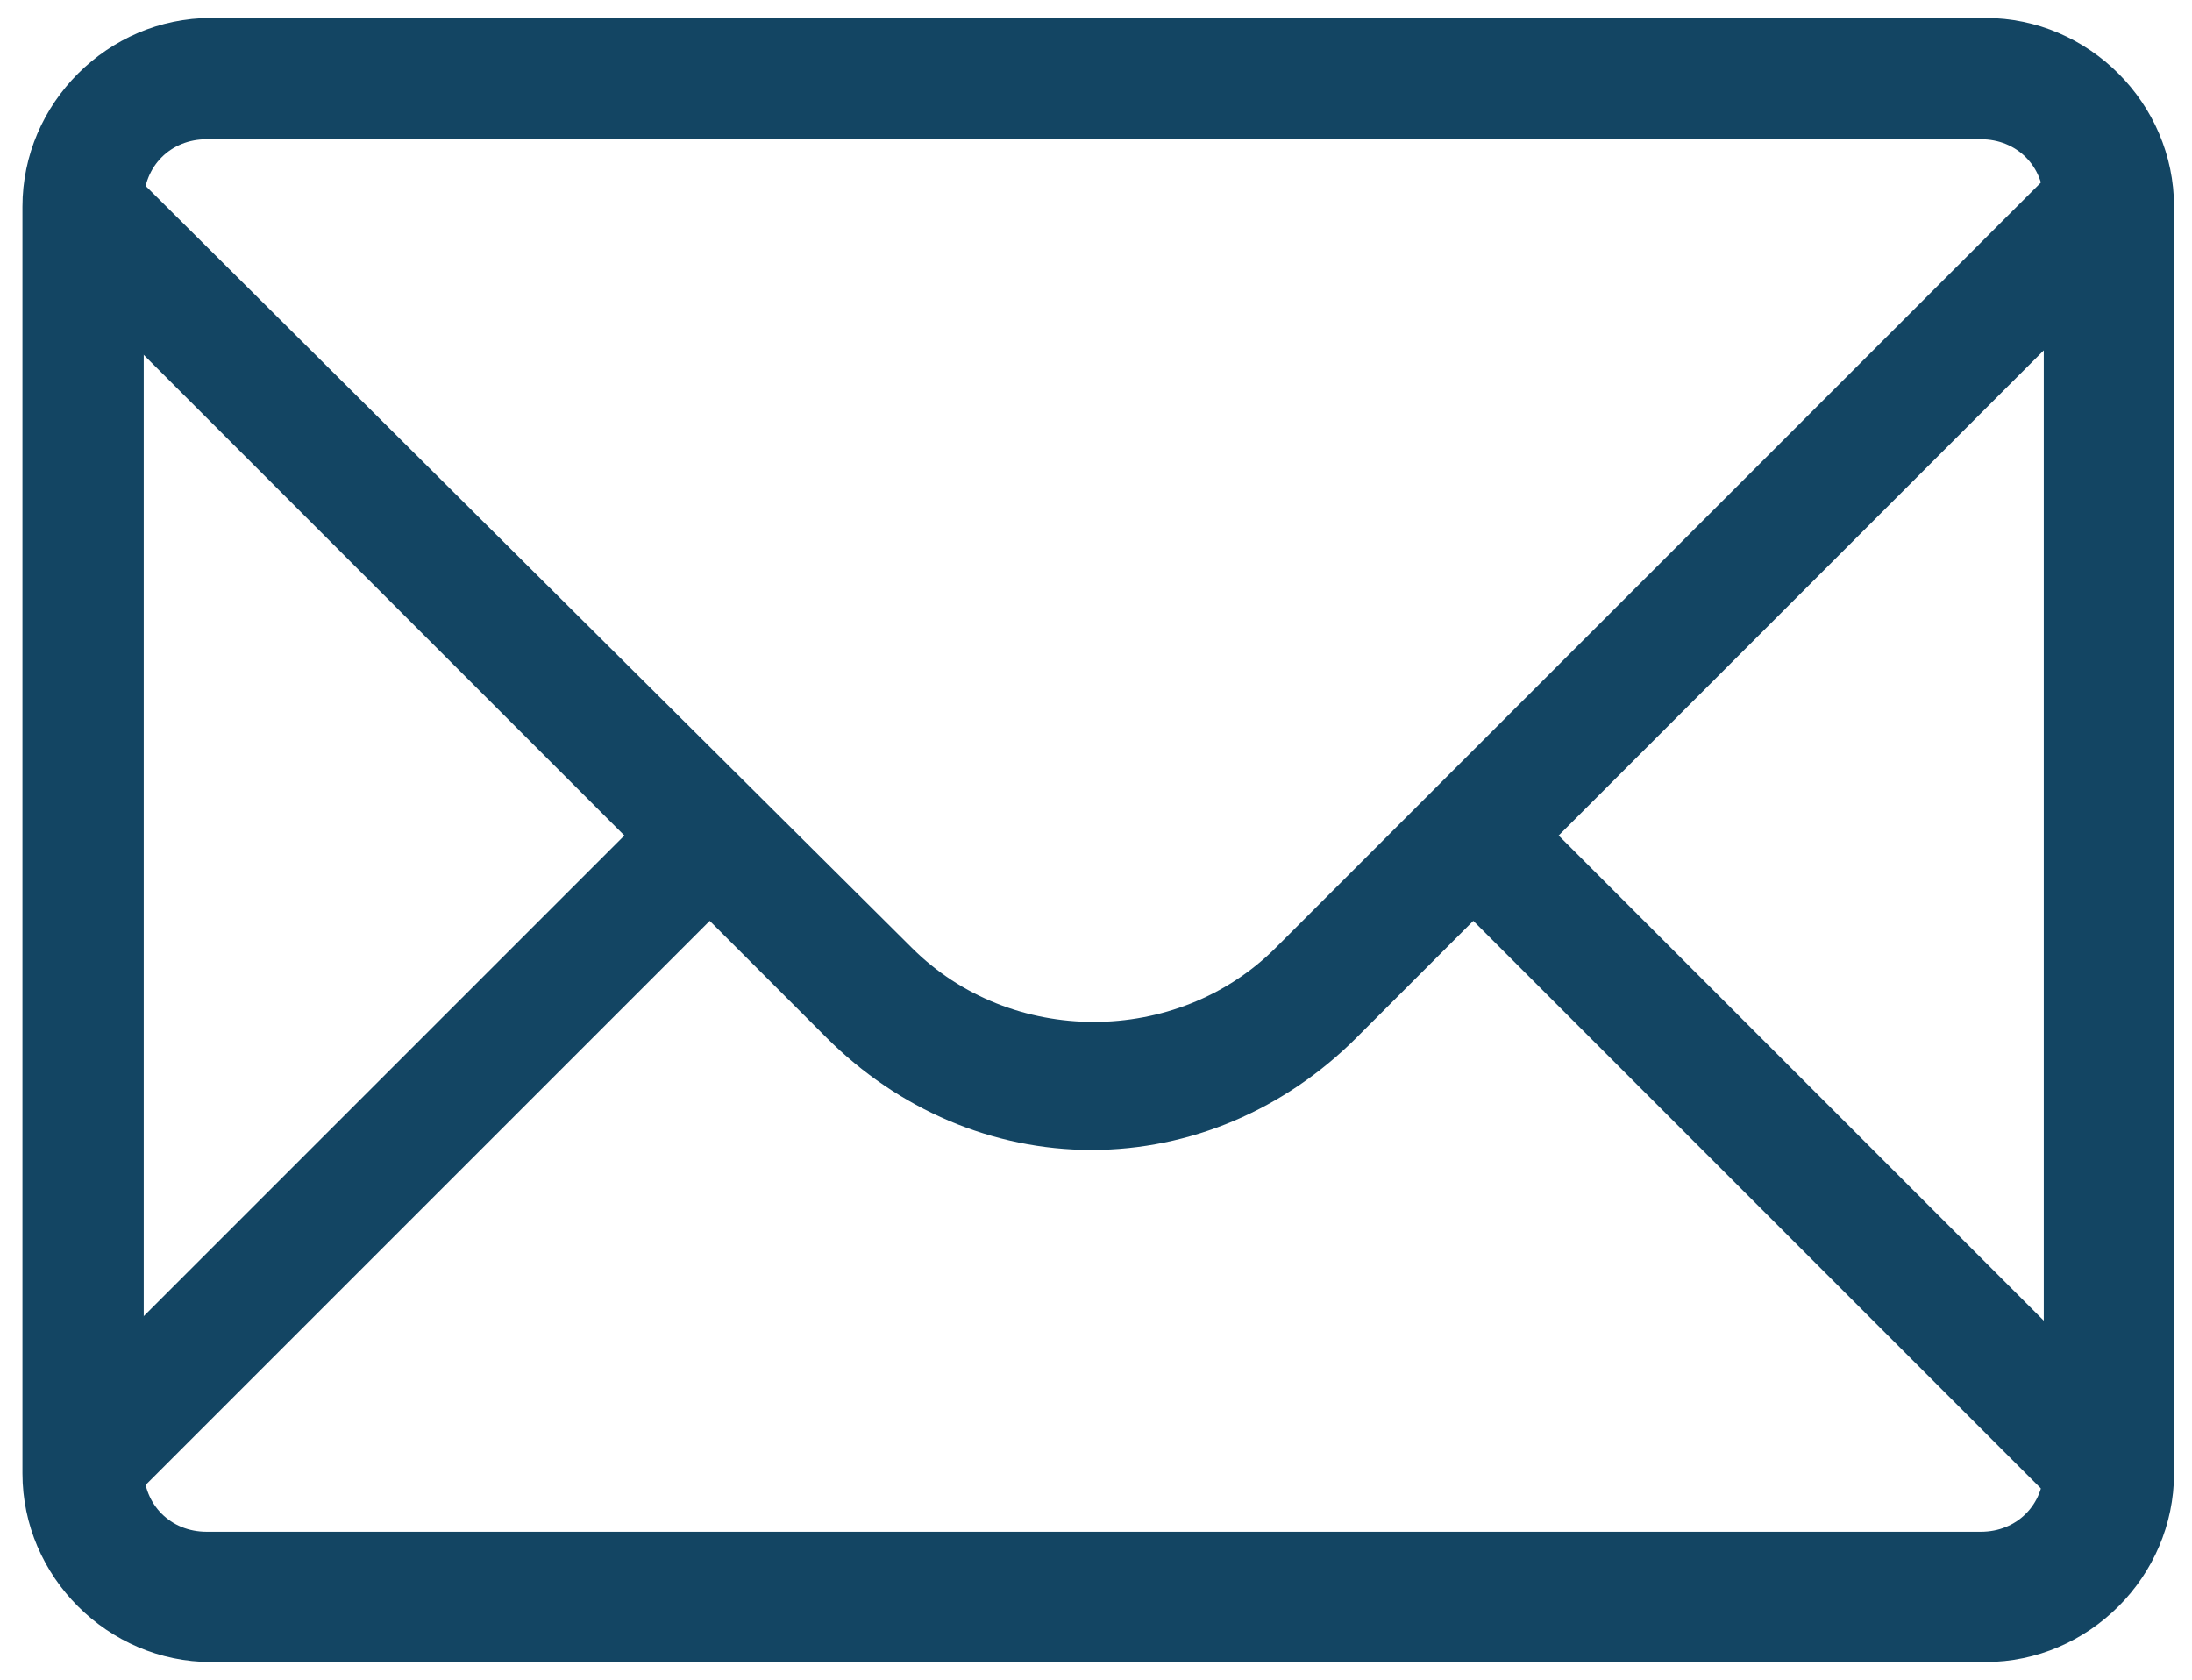
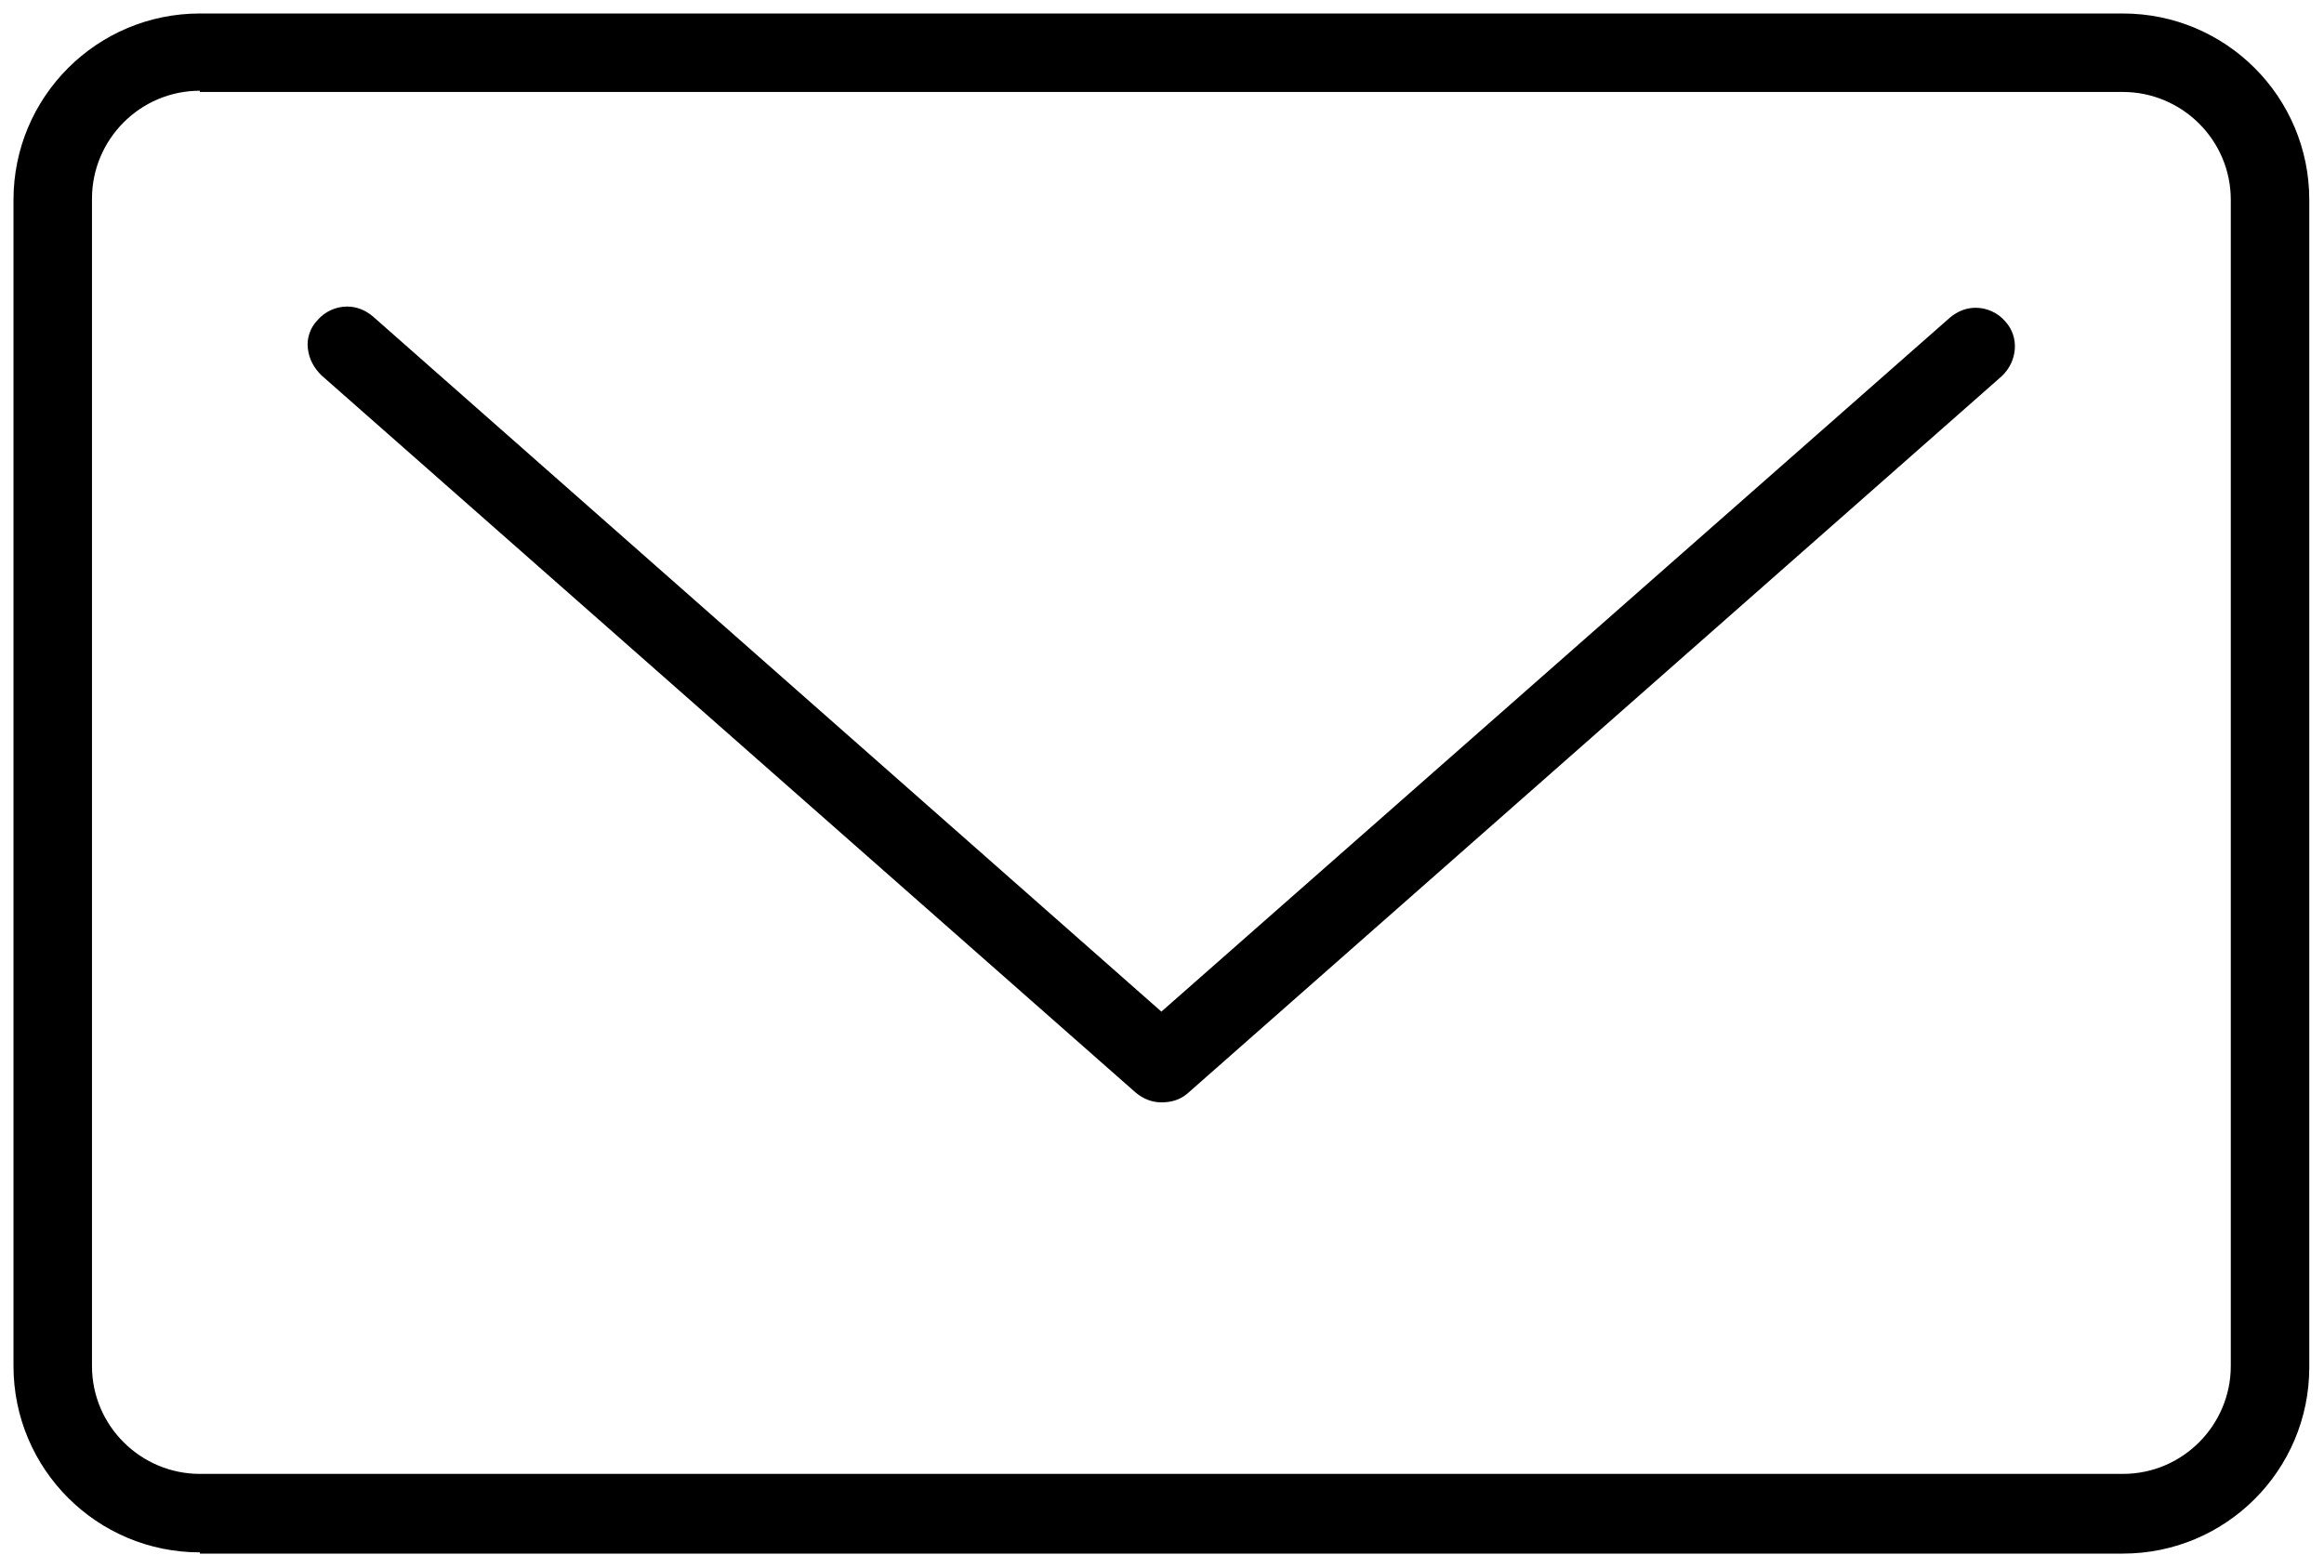
- <svg xmlns="http://www.w3.org/2000/svg" version="1.1" id="Layer_1" x="0px" y="0px" viewBox="0 0 48.8 37.4" enable-background="new 0 0 48.8 37.4" xml:space="preserve">
-   <g id="Icon-Envelope" transform="translate(78, 232)">
-     <path id="Fill-3" fill="#134563" d="M-30.1-226.6l-1.9-1.9l-17.6,17.6c-2.2,2.2-5.9,2.2-8.1,0l-17.6-17.5l-1.9,1.9l13.1,13.1   l-13.1,13.1l1.9,1.9l13.1-13.1l2.6,2.6c1.6,1.6,3.7,2.5,5.9,2.5s4.3-0.9,5.9-2.5l2.6-2.6l13.1,13.1l1.9-1.9l-13.1-13.1L-30.1-226.6   " />
-     <path id="Fill-4" fill="#134563" d="M-33.8-195h-39.5c-2.3,0-4.2-1.9-4.2-4.2v-28.2c0-2.3,1.9-4.2,4.2-4.2h39.5   c2.3,0,4.2,1.9,4.2,4.2v28.2C-29.6-196.9-31.5-195-33.8-195L-33.8-195z M-73.4-228.9c-0.8,0-1.4,0.6-1.4,1.4v28.2   c0,0.8,0.6,1.4,1.4,1.4h39.5c0.8,0,1.4-0.6,1.4-1.4v-28.2c0-0.8-0.6-1.4-1.4-1.4H-73.4L-73.4-228.9z" />
+ <svg xmlns="http://www.w3.org/2000/svg" version="1.1" id="Шар_1" x="0px" y="0px" viewBox="0 0 189.5 127.8" enable-background="new 0 0 189.5 127.8" xml:space="preserve">
+   <g>
+     <path d="M94.7,89.9c-0.8,0-1.5-0.3-2.1-0.8L26.2,30.6c-0.6-0.6-1-1.3-1.1-2.2c-0.1-0.8,0.2-1.7,0.8-2.3c0.6-0.7,1.5-1.1,2.4-1.1   c0.8,0,1.5,0.3,2.1,0.8l64.3,56.7L159,25.9c0.6-0.5,1.3-0.8,2.1-0.8c0.9,0,1.8,0.4,2.4,1.1c1.2,1.3,1,3.3-0.3,4.5L96.8,89.2   C96.2,89.7,95.5,89.9,94.7,89.9z" />
+     <path d="M16.3,126.6c-8.4,0-15.2-6.8-15.2-15.2V16.3c0-8.4,6.8-15.2,15.2-15.2h156.8c8.4,0,15.2,6.8,15.2,15.2v95.2   c0,8.4-6.8,15.2-15.2,15.2H16.3z M16.3,7.4c-4.9,0-8.8,4-8.8,8.8v95.2c0,4.9,4,8.8,8.8,8.8h156.8c4.9,0,8.8-4,8.8-8.8V16.3   c0-4.9-4-8.8-8.8-8.8H16.3z" />
  </g>
</svg>
